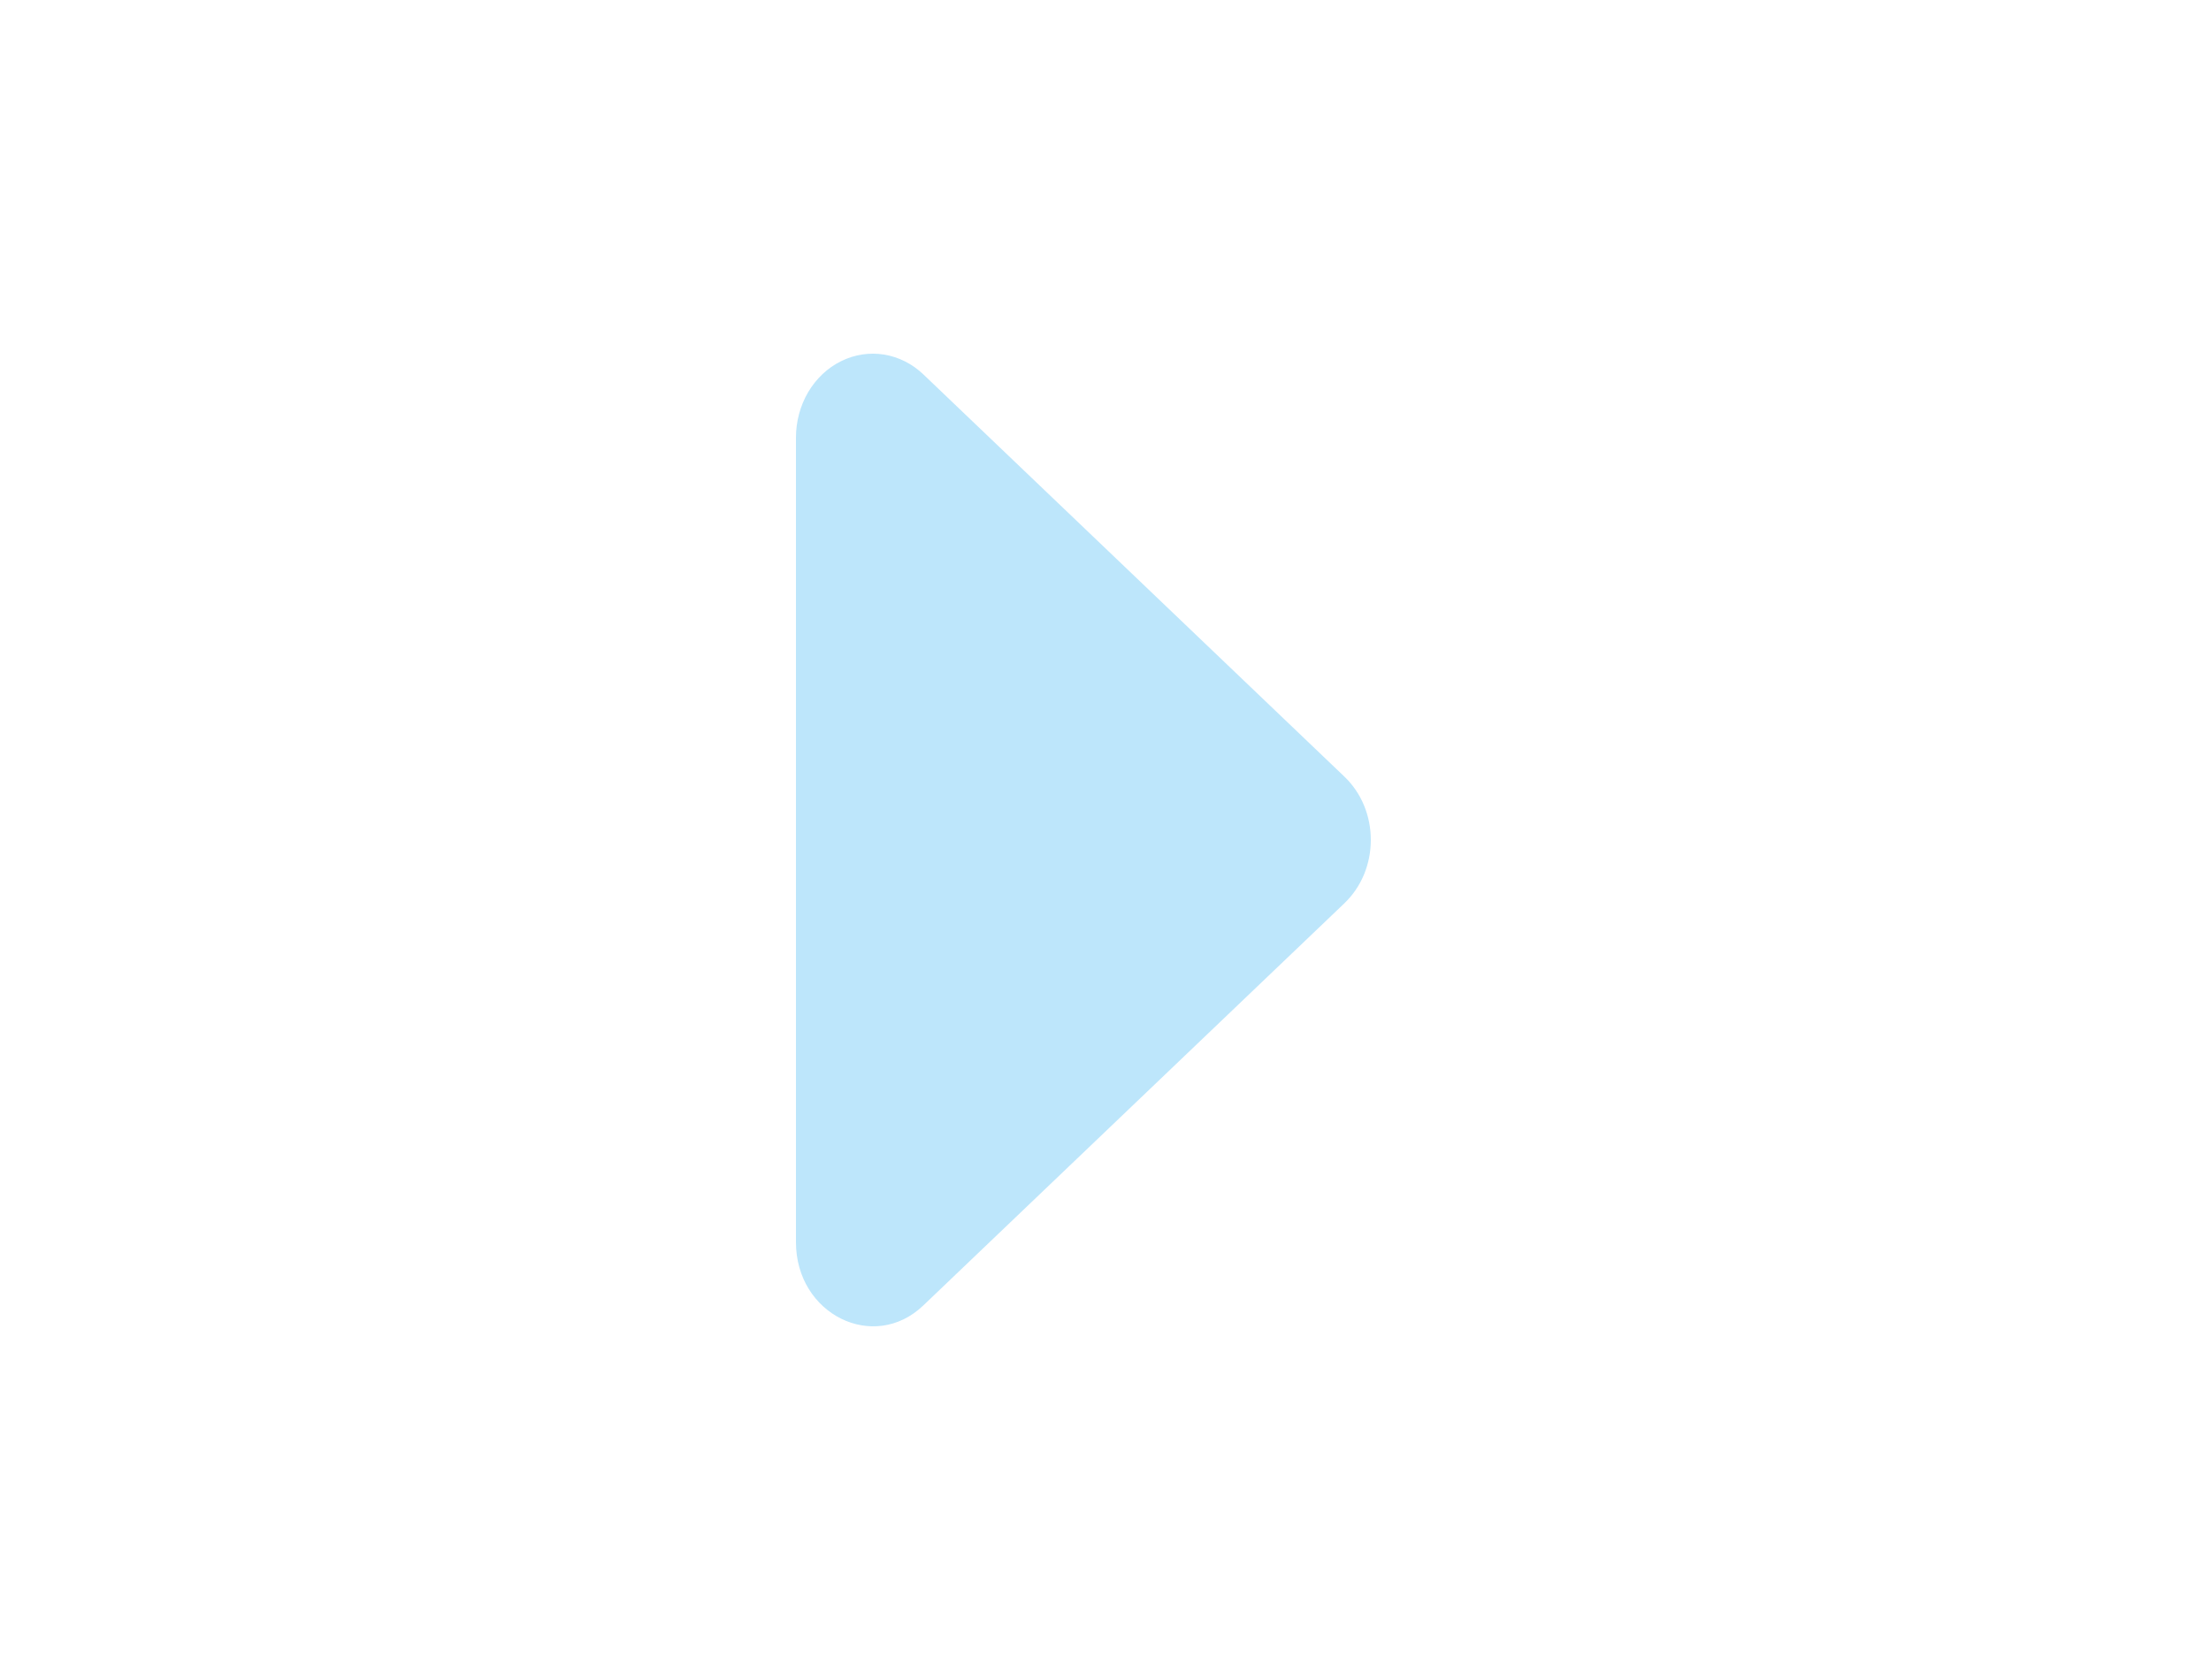
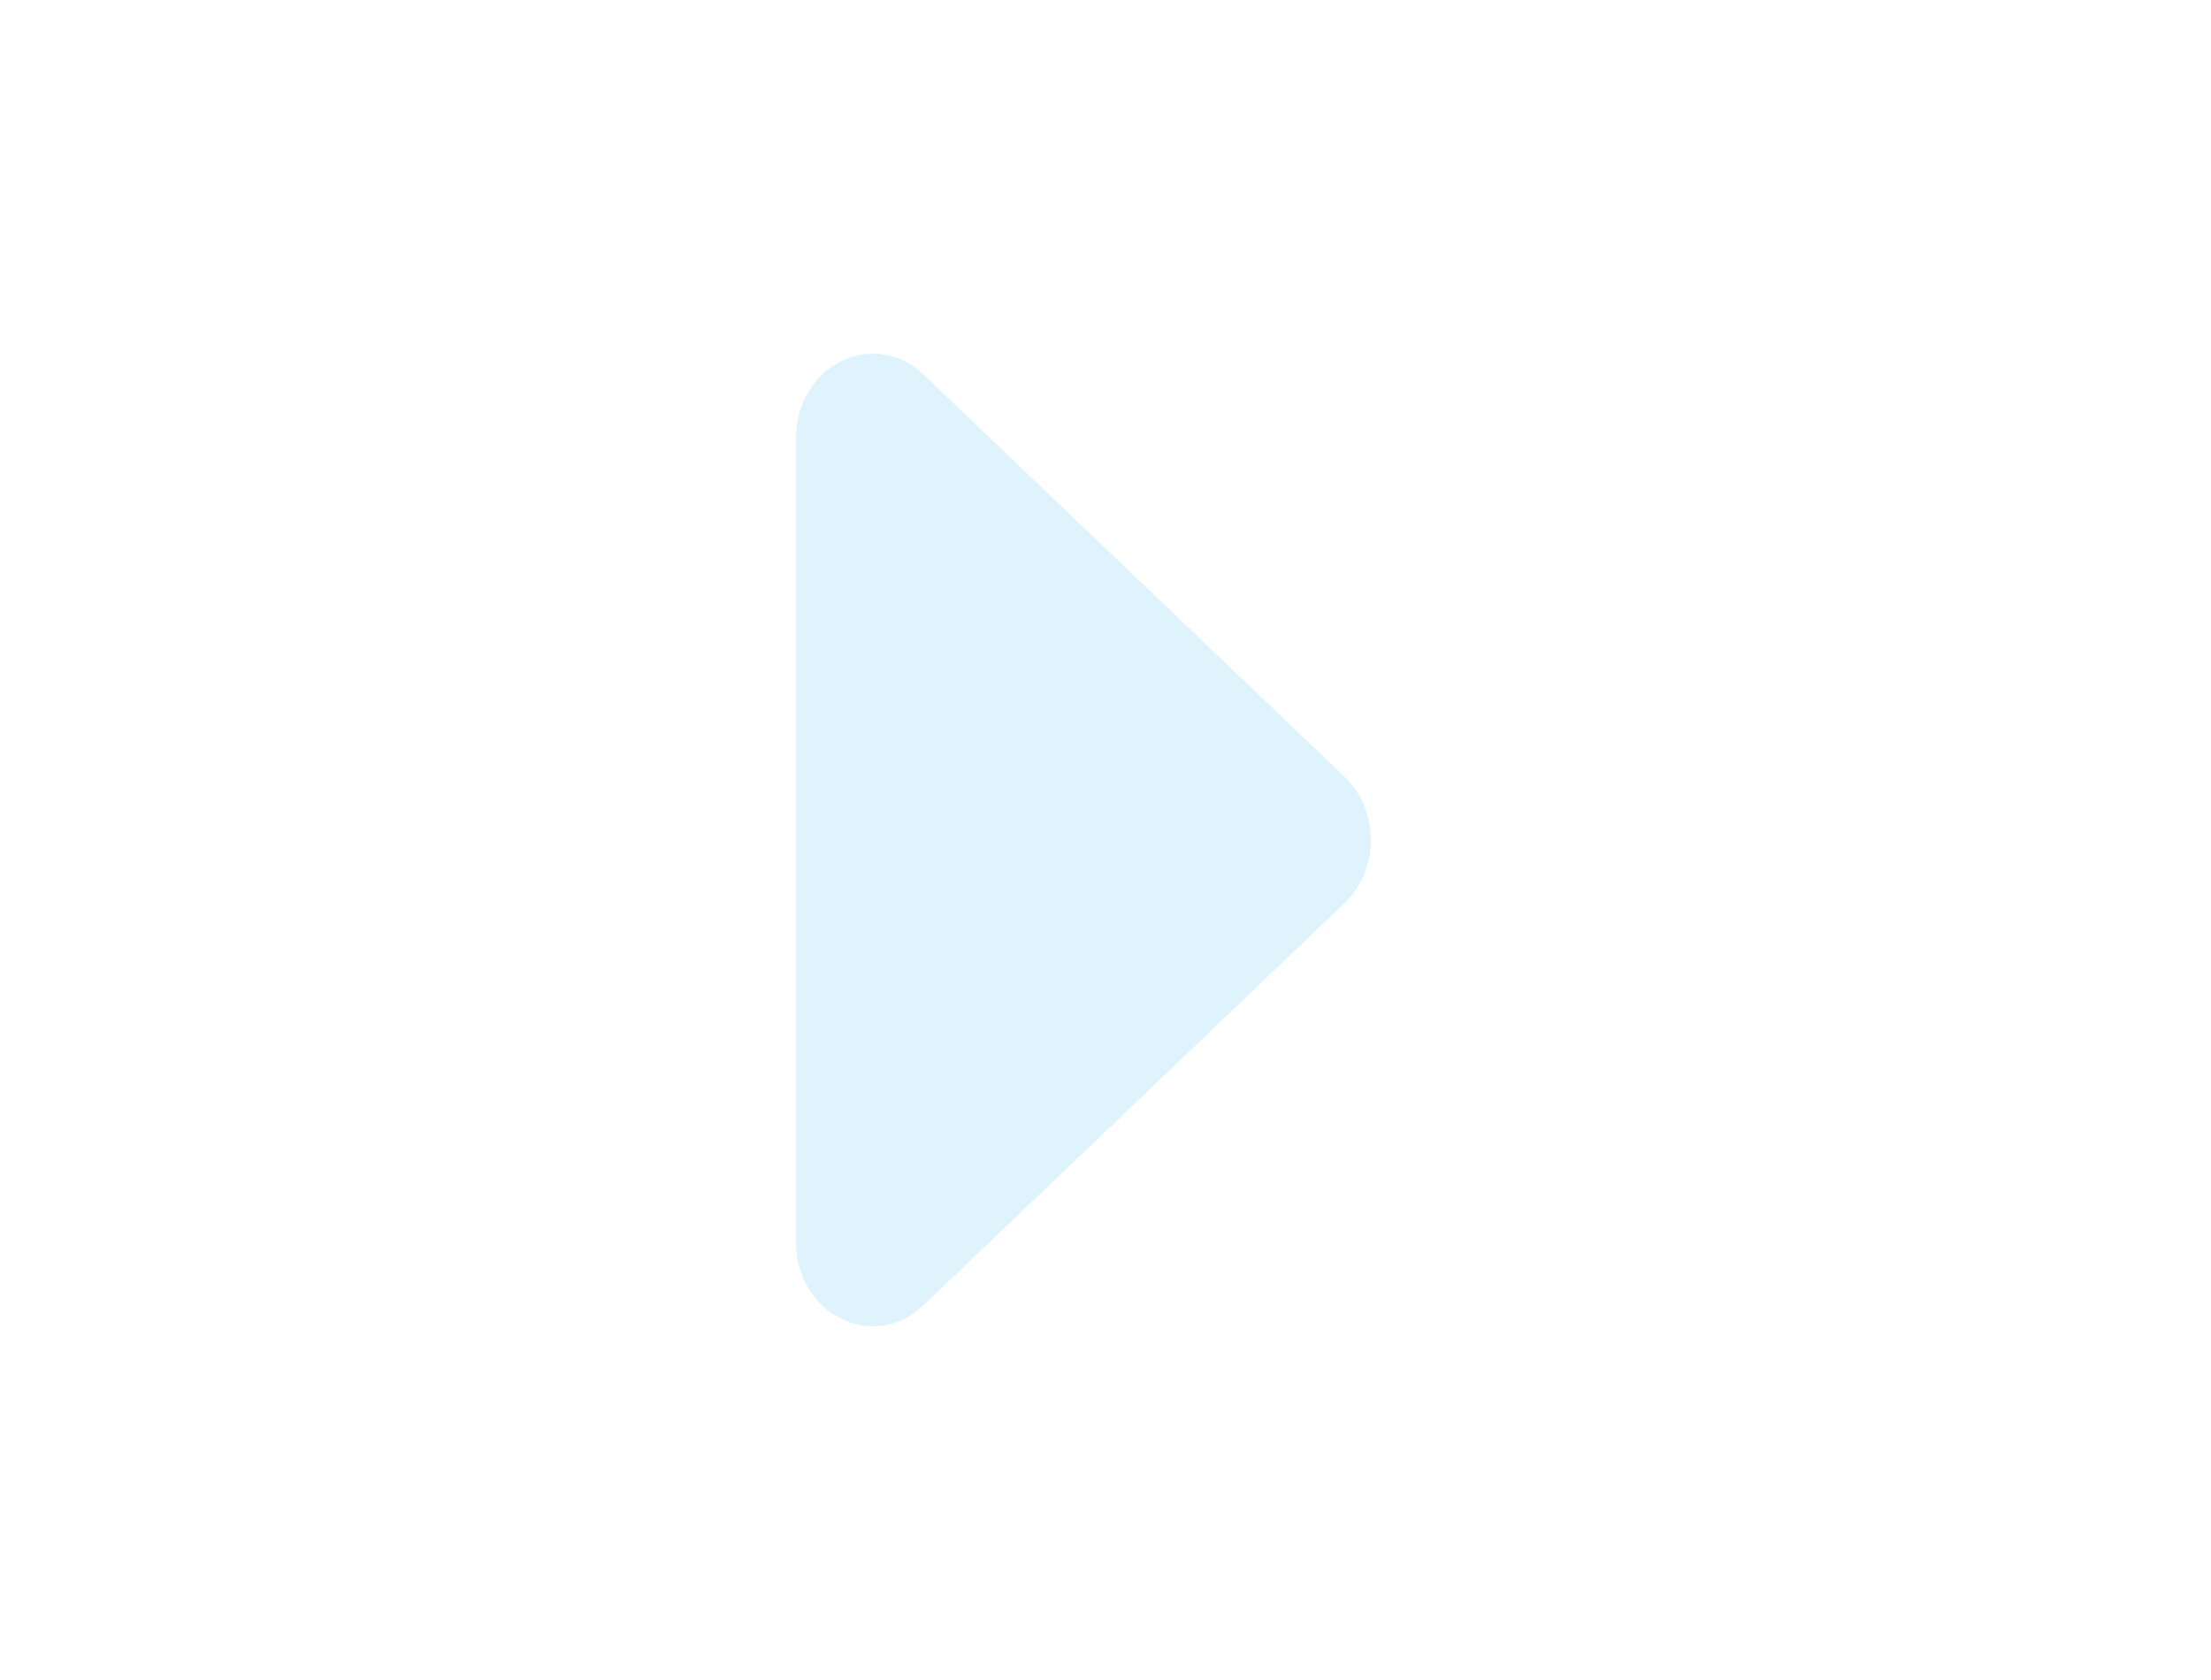
<svg xmlns="http://www.w3.org/2000/svg" width="50" height="38" viewBox="0 0 50 38" fill="none">
-   <path d="M30.407 20.427L20.881 29.527C19.76 30.601 18 29.728 18 28.098V9.899C18 9.534 18.096 9.177 18.276 8.87C18.457 8.564 18.715 8.32 19.02 8.17C19.324 8.019 19.661 7.967 19.992 8.02C20.322 8.074 20.632 8.23 20.883 8.47L30.406 17.57C30.592 17.748 30.742 17.968 30.845 18.214C30.947 18.46 31 18.728 31 18.999C31 19.269 30.947 19.537 30.845 19.783C30.742 20.03 30.592 20.249 30.406 20.427H30.407Z" fill="#BDE6FB" />
+   <path d="M30.407 20.427L20.881 29.527C19.76 30.601 18 29.728 18 28.098V9.899C18 9.534 18.096 9.177 18.276 8.87C18.457 8.564 18.715 8.32 19.02 8.17C19.324 8.019 19.661 7.967 19.992 8.02C20.322 8.074 20.632 8.23 20.883 8.47L30.406 17.57C30.592 17.748 30.742 17.968 30.845 18.214C30.947 18.46 31 18.728 31 18.999C31 19.269 30.947 19.537 30.845 19.783C30.742 20.03 30.592 20.249 30.406 20.427H30.407Z" fill="rgba(189,230,251,0.473)" />
</svg>
